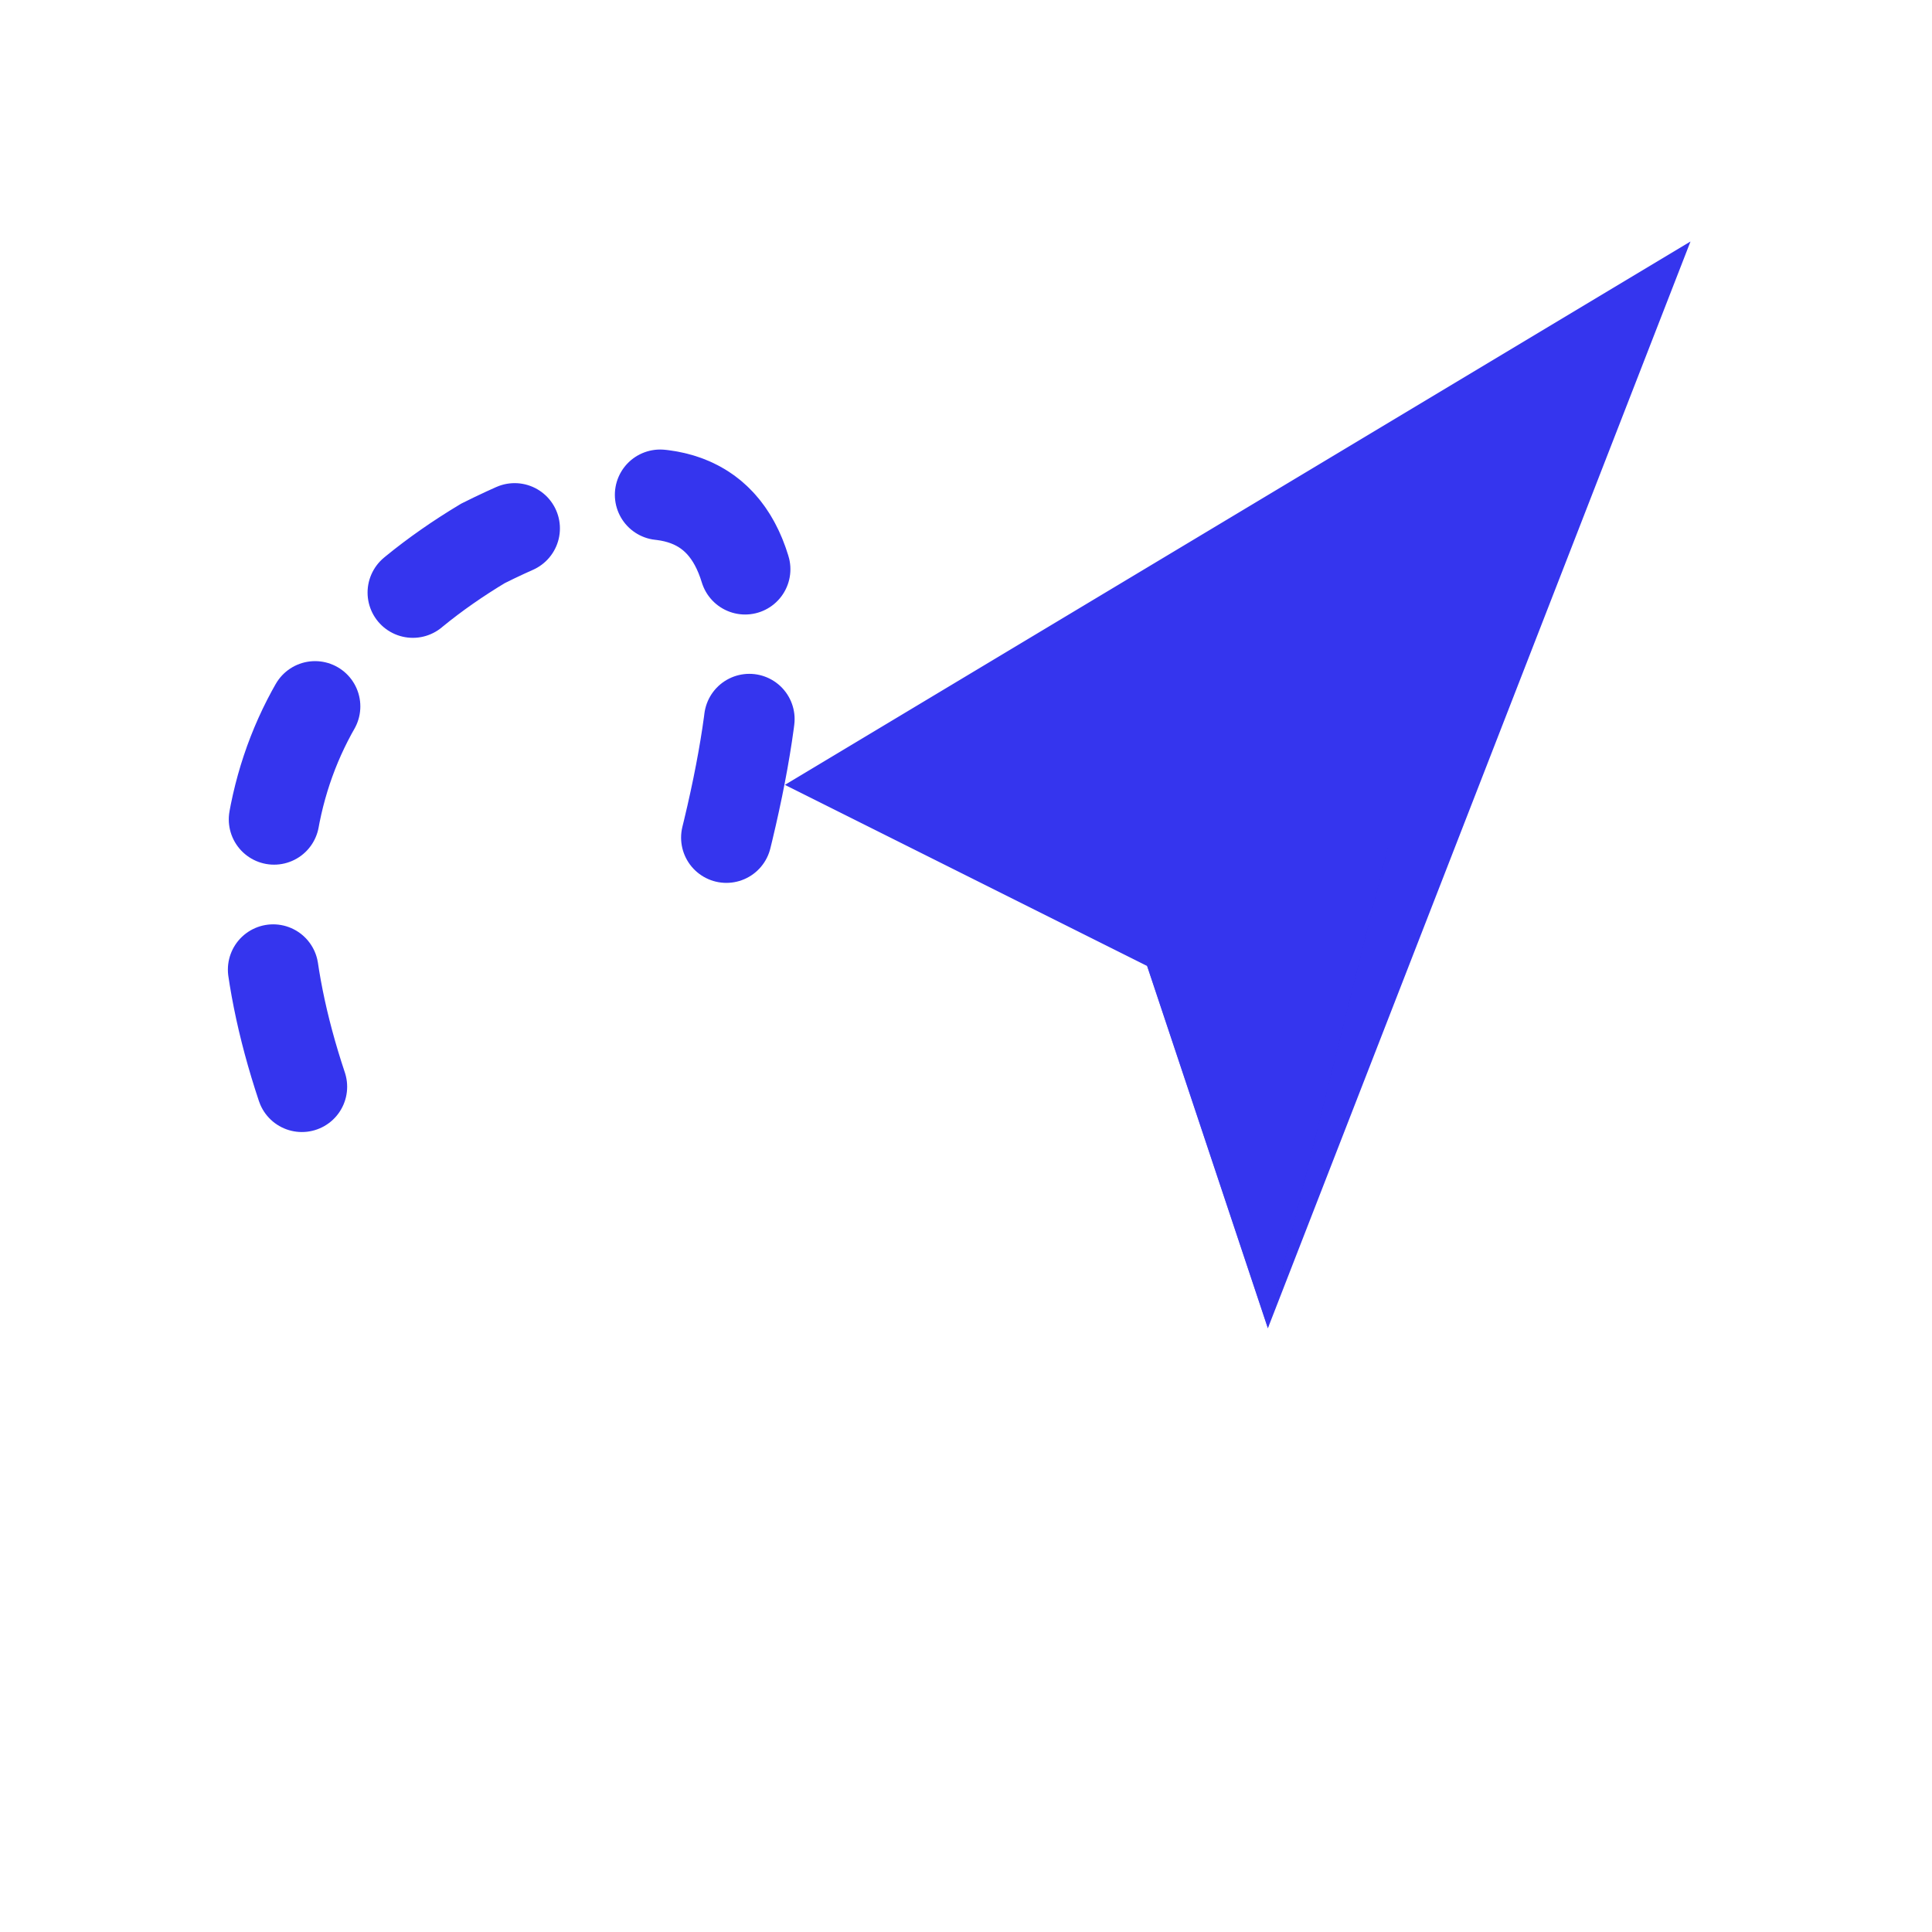
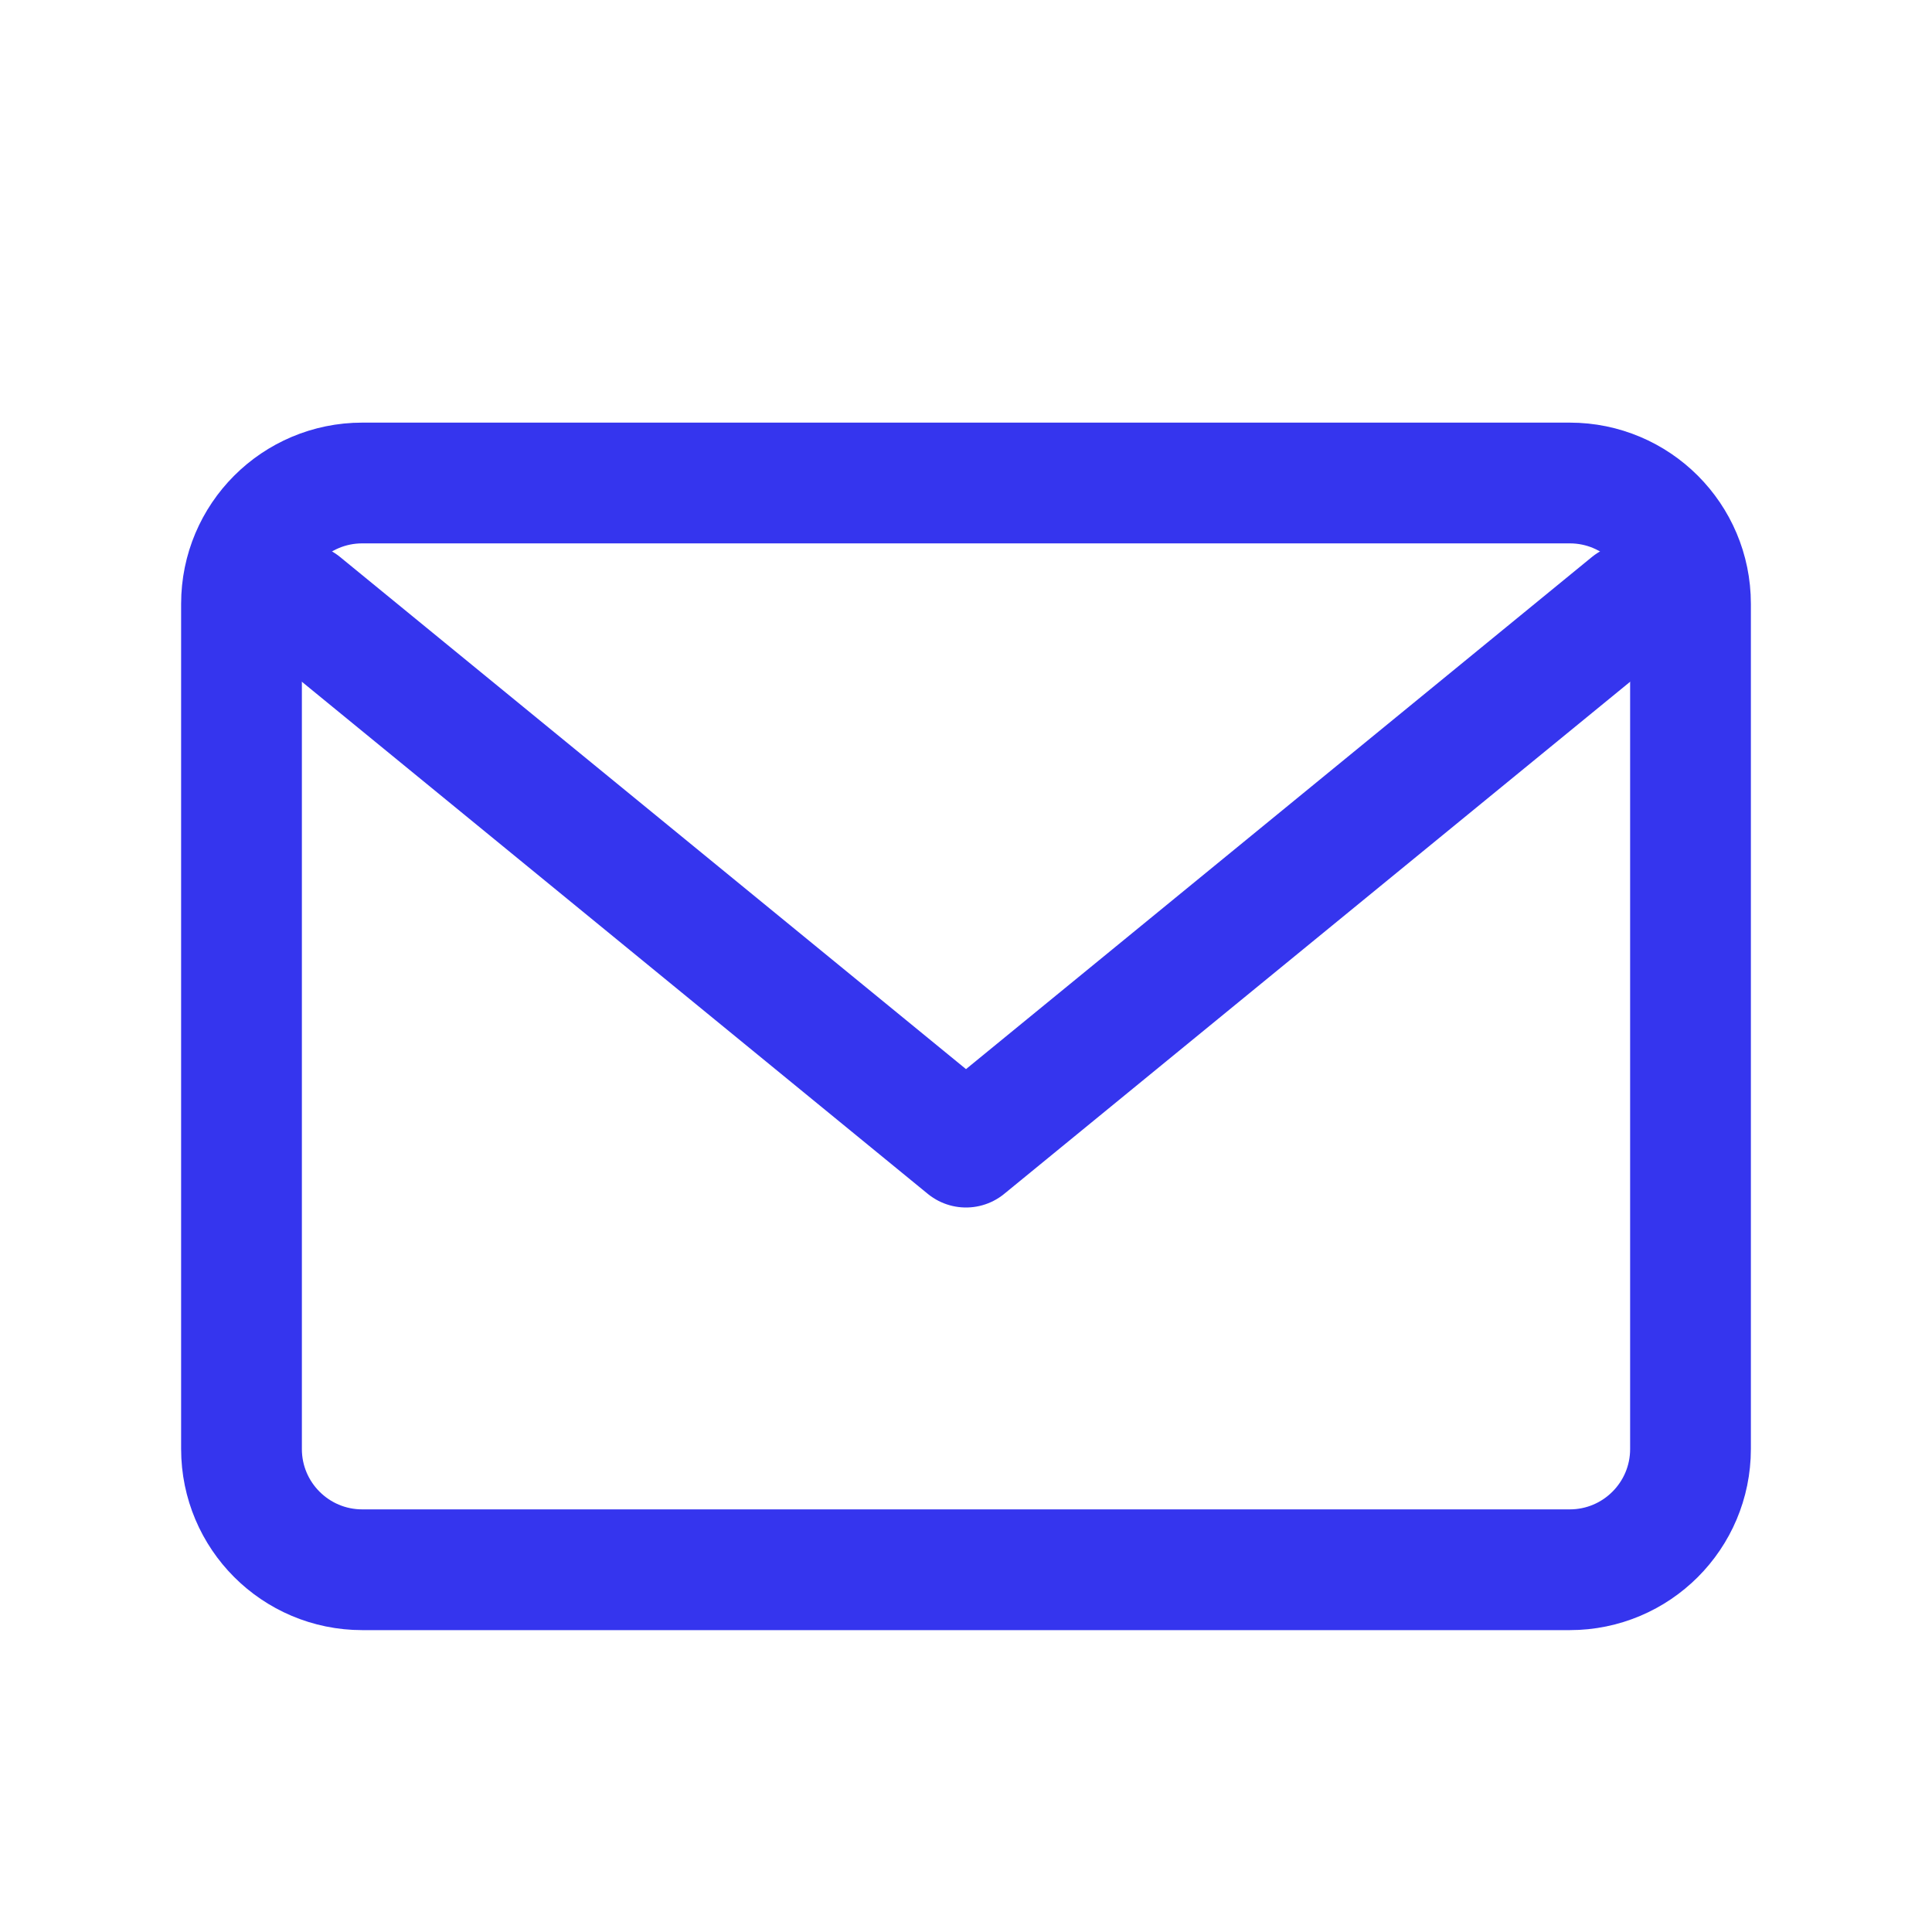
<svg xmlns="http://www.w3.org/2000/svg" viewBox="0 0 32 32">
-   <path d="M5 18 Q3 12 8 9 Q14 6 12 14" stroke="#3535ee" stroke-width="1.5" stroke-linecap="round" stroke-dasharray="2 2.5" fill="none" />
-   <path d="M28 4 L13 13 L19 16 L21 22 L28 4 Z" fill="#3535ee" />
-   <path d="M19 16 L21 22 L23 14 Z" fill="#3535ee" opacity="0.7" />
+   <rect x="4" y="8" width="24" height="18" rx="2" stroke="#3535ee" stroke-width="2" fill="none" />
+   <path d="M5 10 L16 19 L27 10" stroke="#3535ee" stroke-width="2" fill="none" stroke-linecap="round" stroke-linejoin="round" />
</svg>
